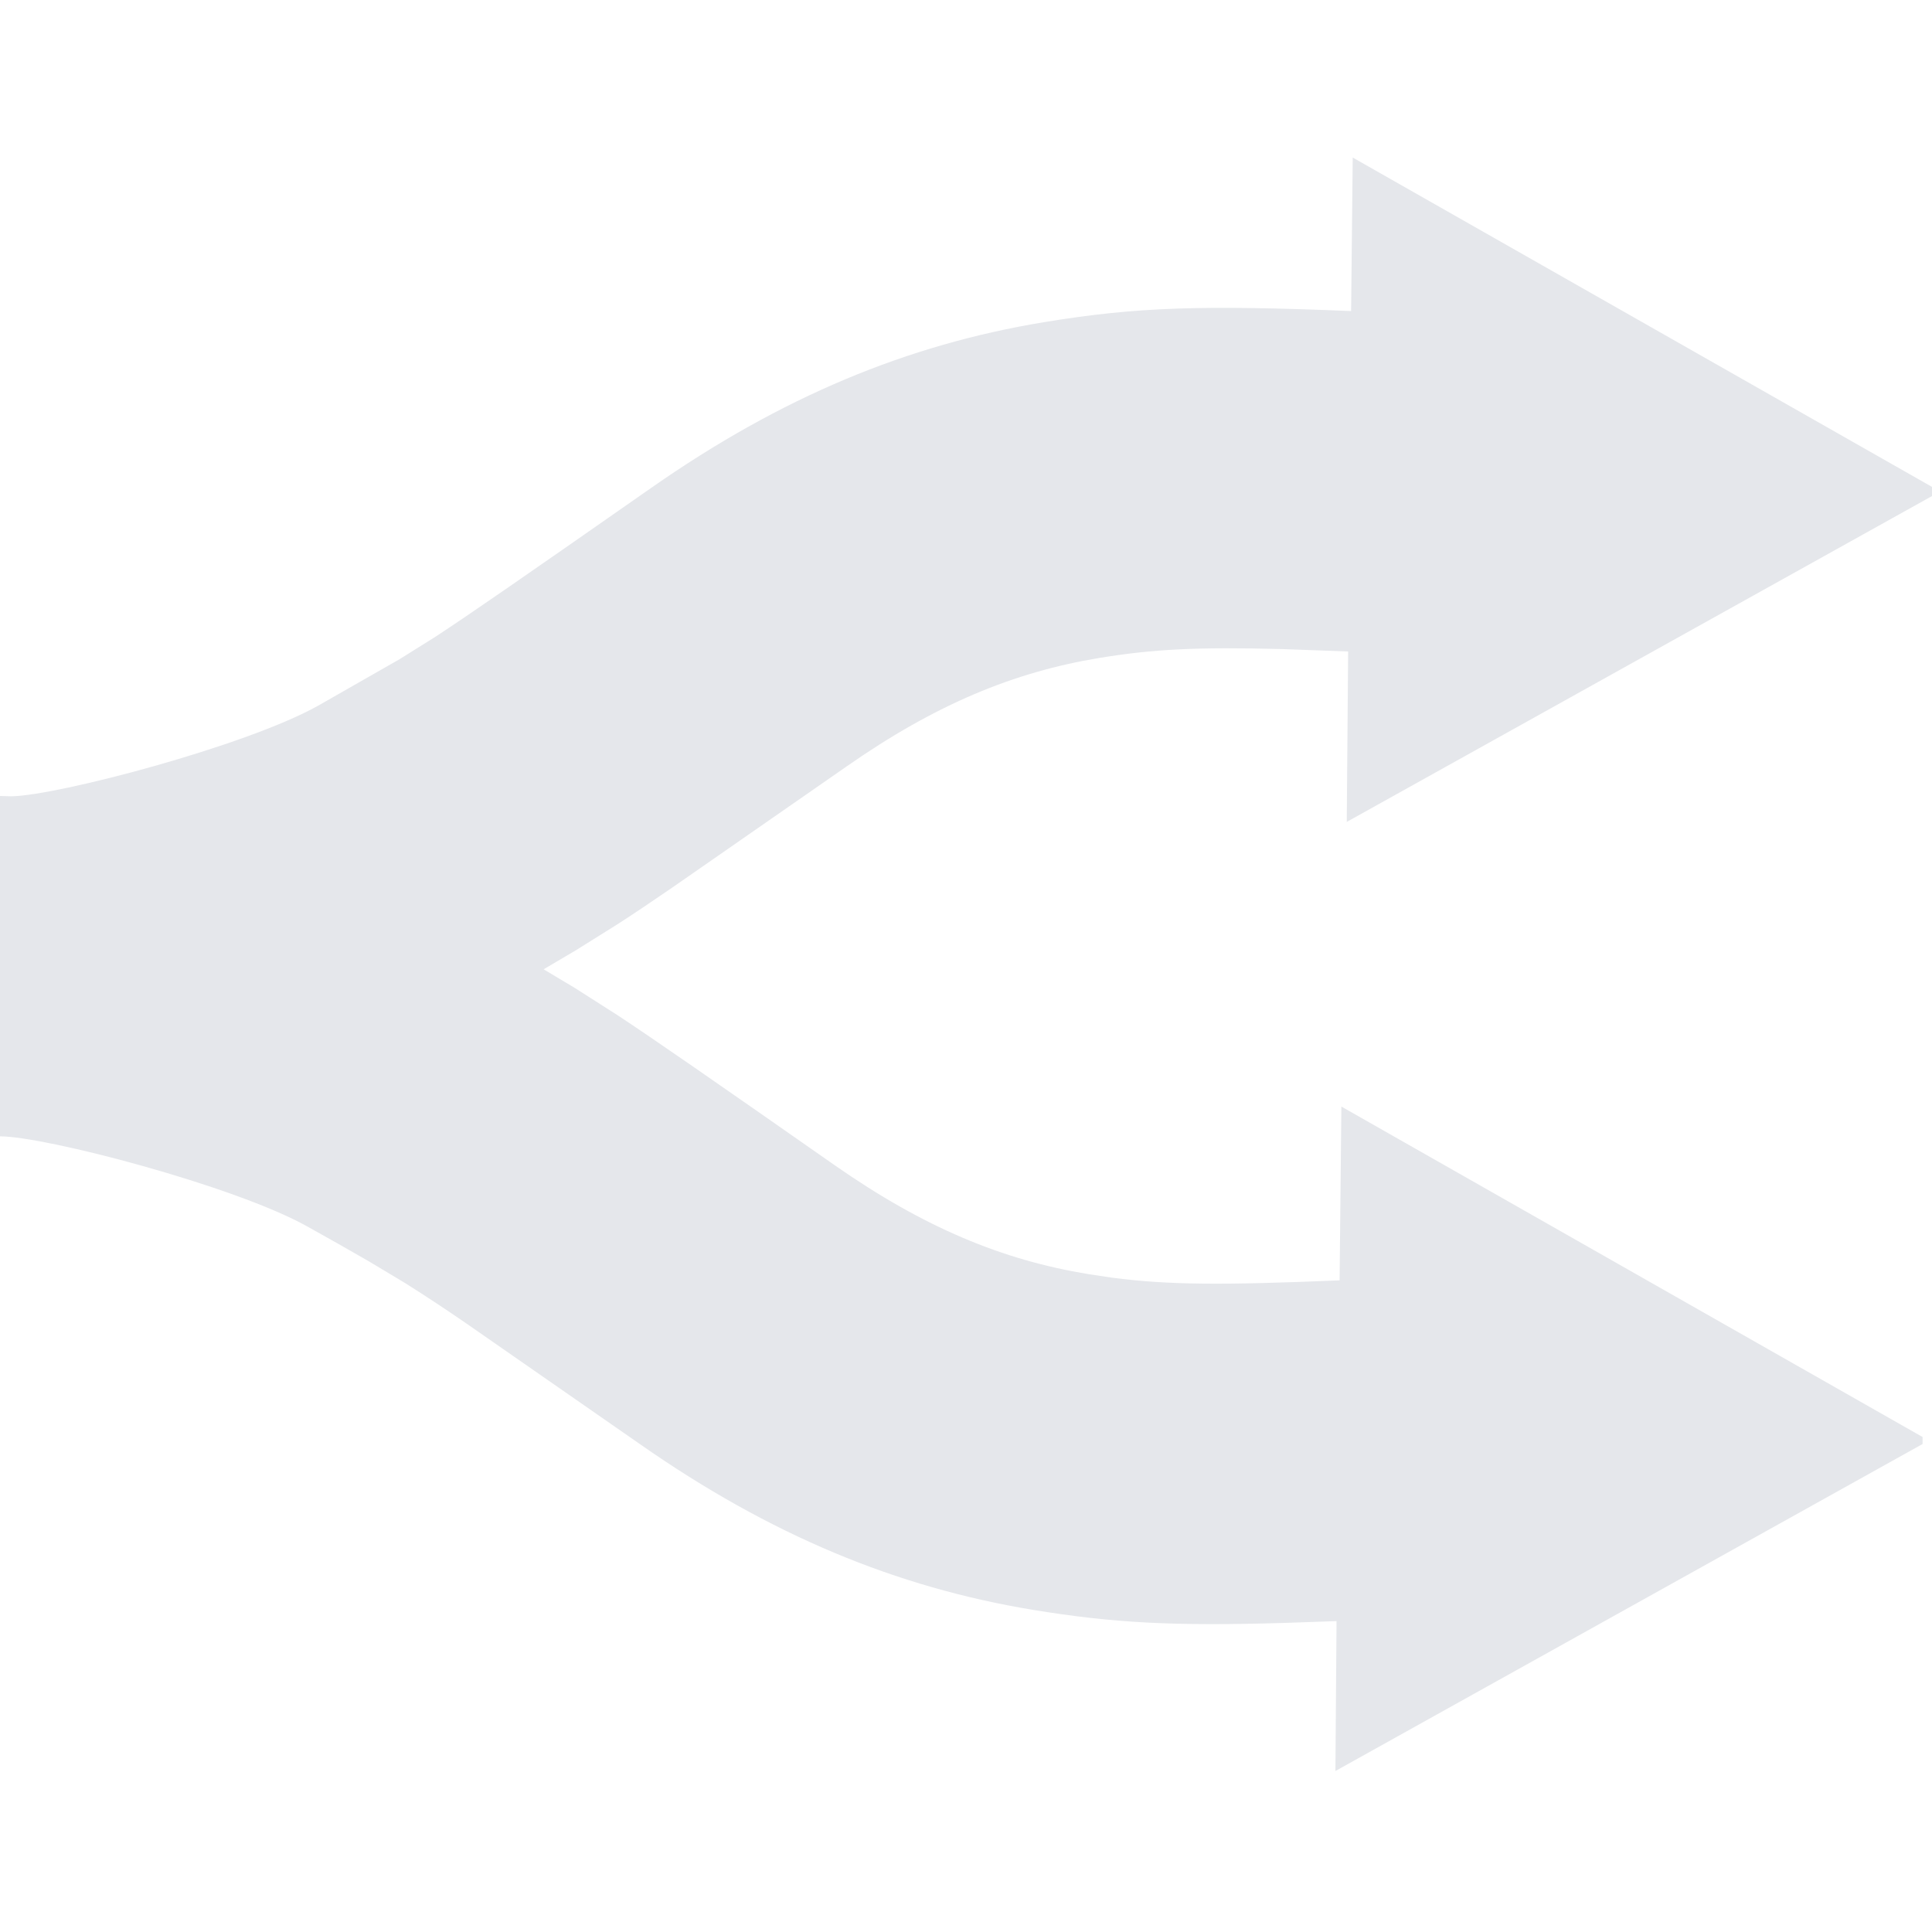
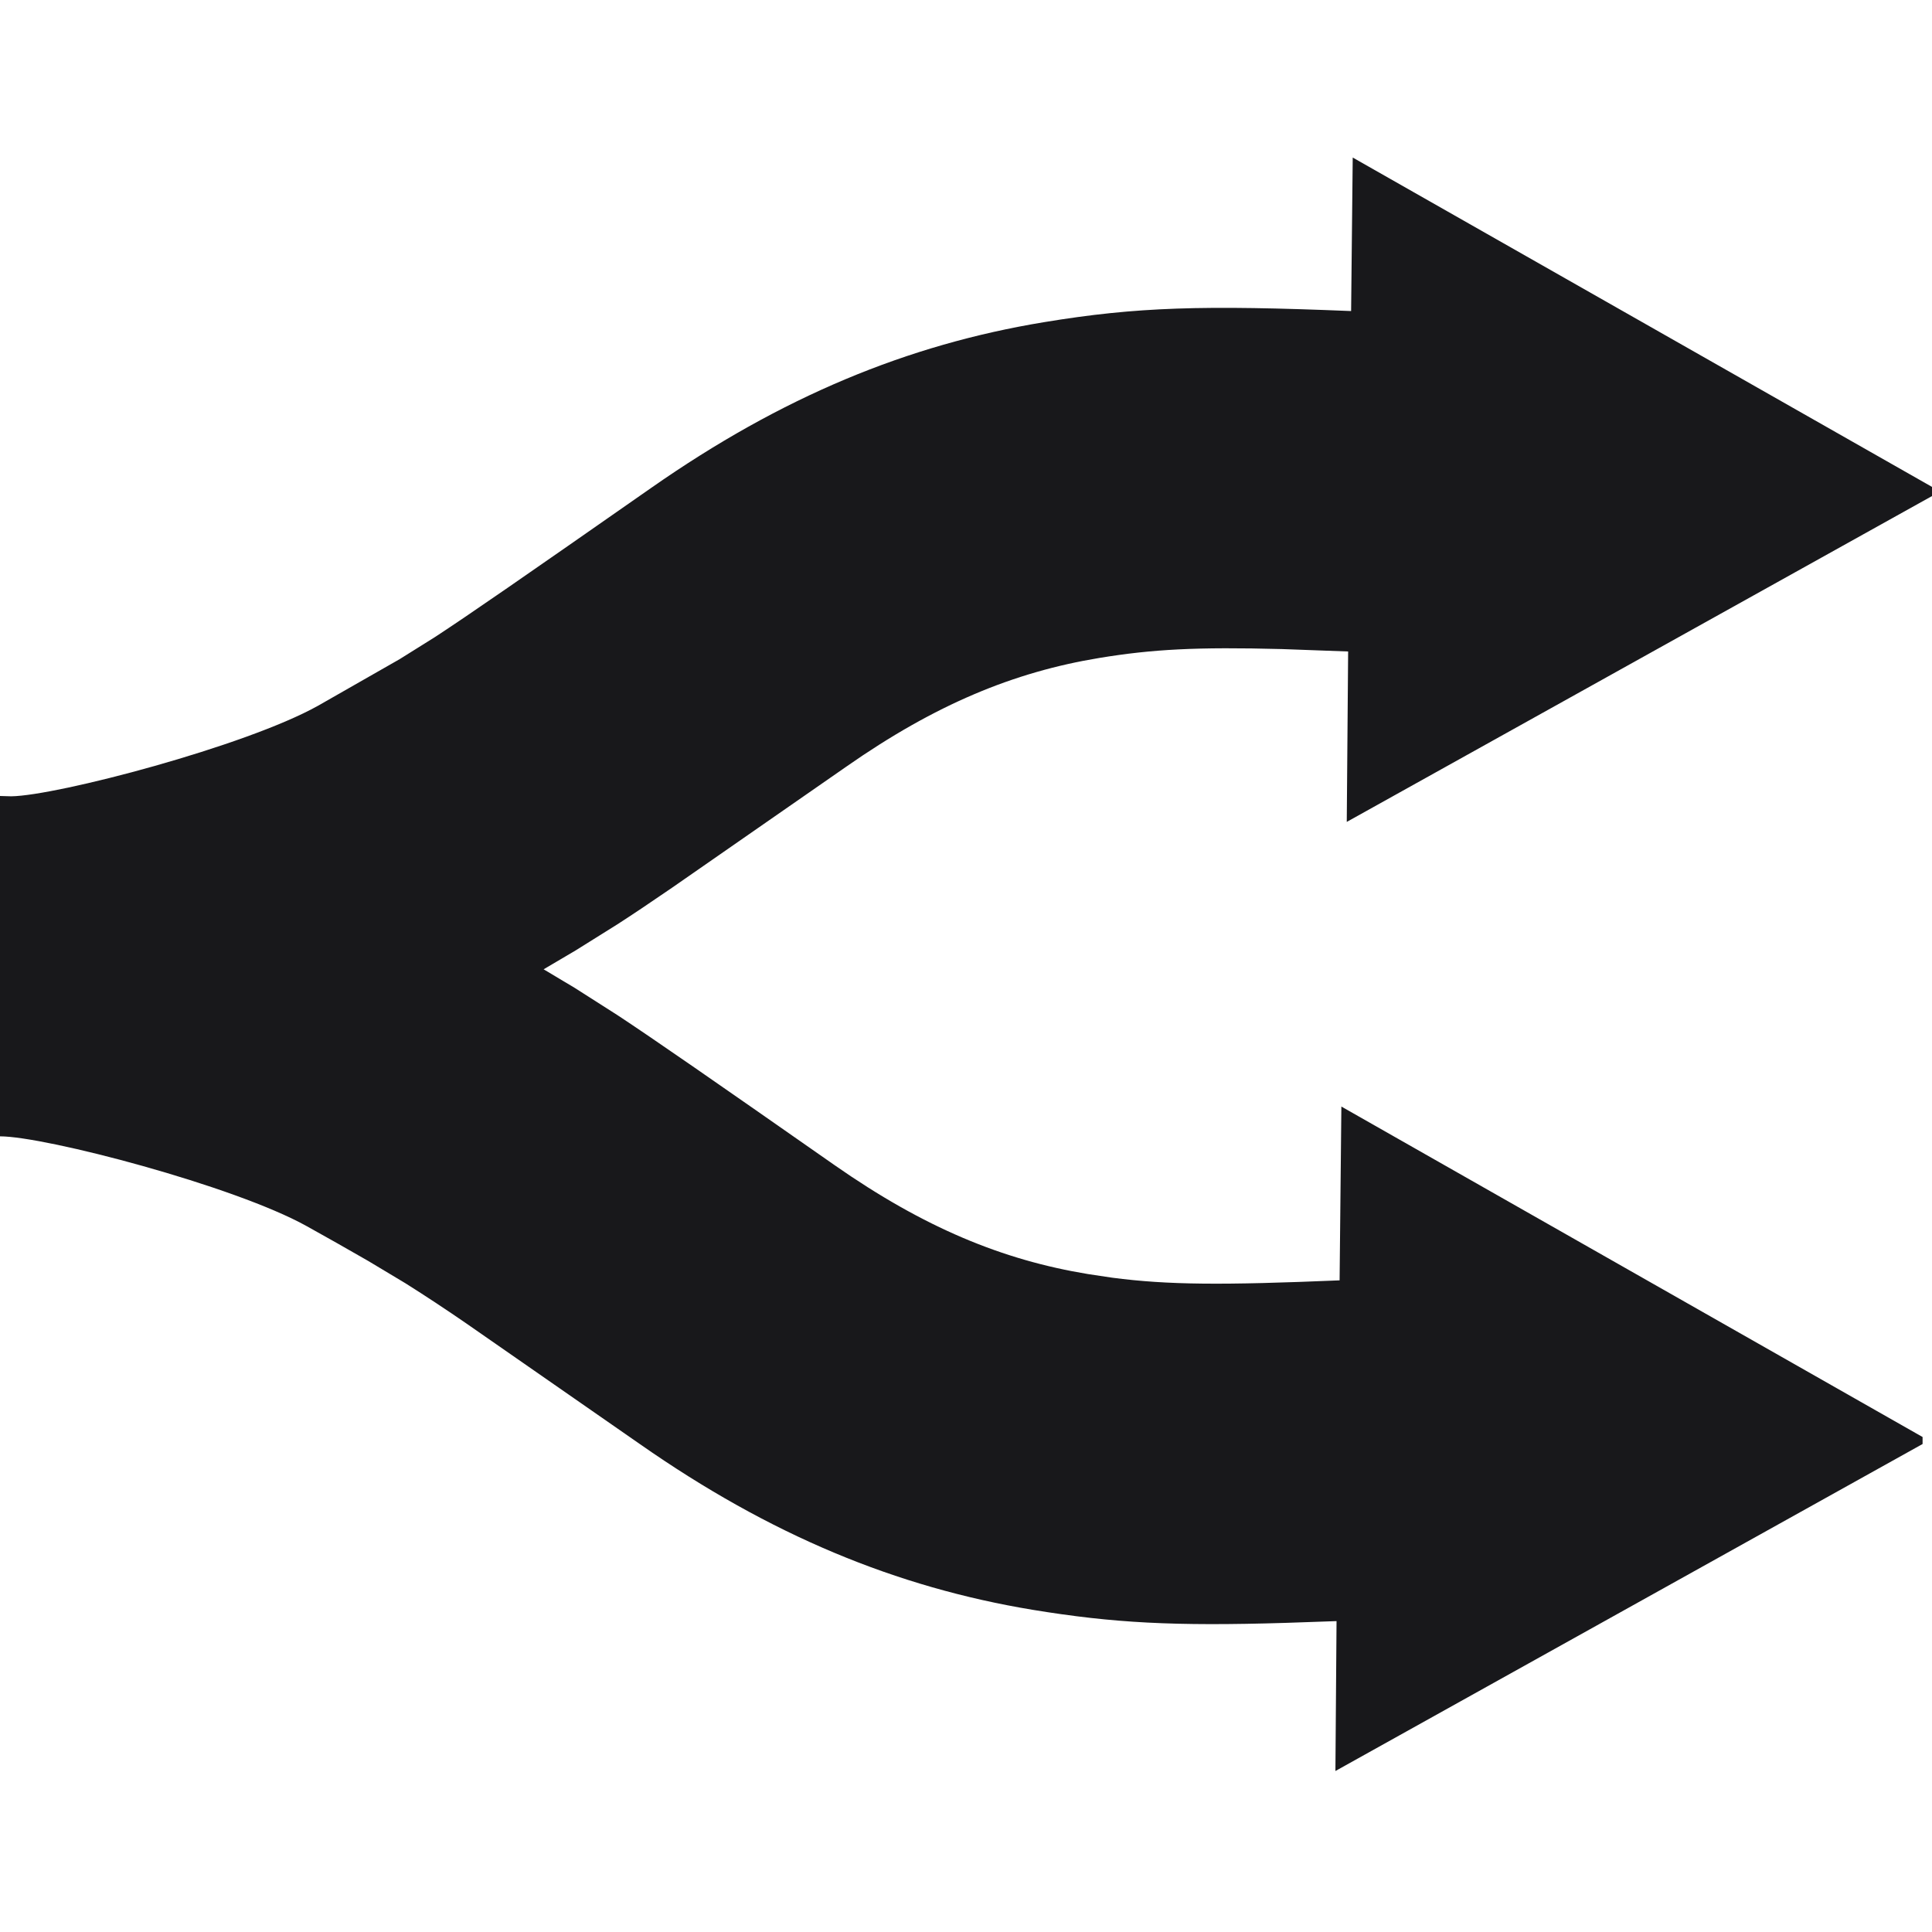
- <svg xmlns="http://www.w3.org/2000/svg" fill="#e5e7eb" fill-rule="evenodd" height="1em" style="flex:none;line-height:1" viewBox="0 0 24 24" width="1em">
+ <svg xmlns="http://www.w3.org/2000/svg" fill="#18181b" fill-rule="evenodd" height="1em" style="flex:none;line-height:1" viewBox="0 0 24 24" width="1em">
  <path d="M16.804 1.957l7.22 4.105v.087L16.73 10.21l.017-2.117-.821-.03c-1.059-.028-1.611.002-2.268.11-1.064.175-2.038.577-3.147 1.352L8.345 11.03c-.284.195-.495.336-.68.455l-.515.322-.397.234.385.23.53.338c.476.314 1.17.796 2.701 1.866 1.11.775 2.083 1.177 3.147 1.352l.3.045c.694.091 1.375.094 2.825.033l.022-2.159 7.22 4.105v.087L16.589 22l.014-1.862-.635.022c-1.386.042-2.137.002-3.138-.162-1.694-.28-3.26-.926-4.881-2.059l-2.158-1.5a21.997 21.997 0 00-.755-.498l-.467-.28a55.927 55.927 0 00-.76-.43C2.908 14.73.563 14.116 0 14.116V9.888l.14.004c.564-.007 2.91-.622 3.809-1.124l1.016-.58.438-.274c.428-.28 1.072-.726 2.686-1.853 1.621-1.133 3.186-1.78 4.881-2.059 1.152-.19 1.974-.213 3.814-.138l.02-1.907z" />
</svg>
